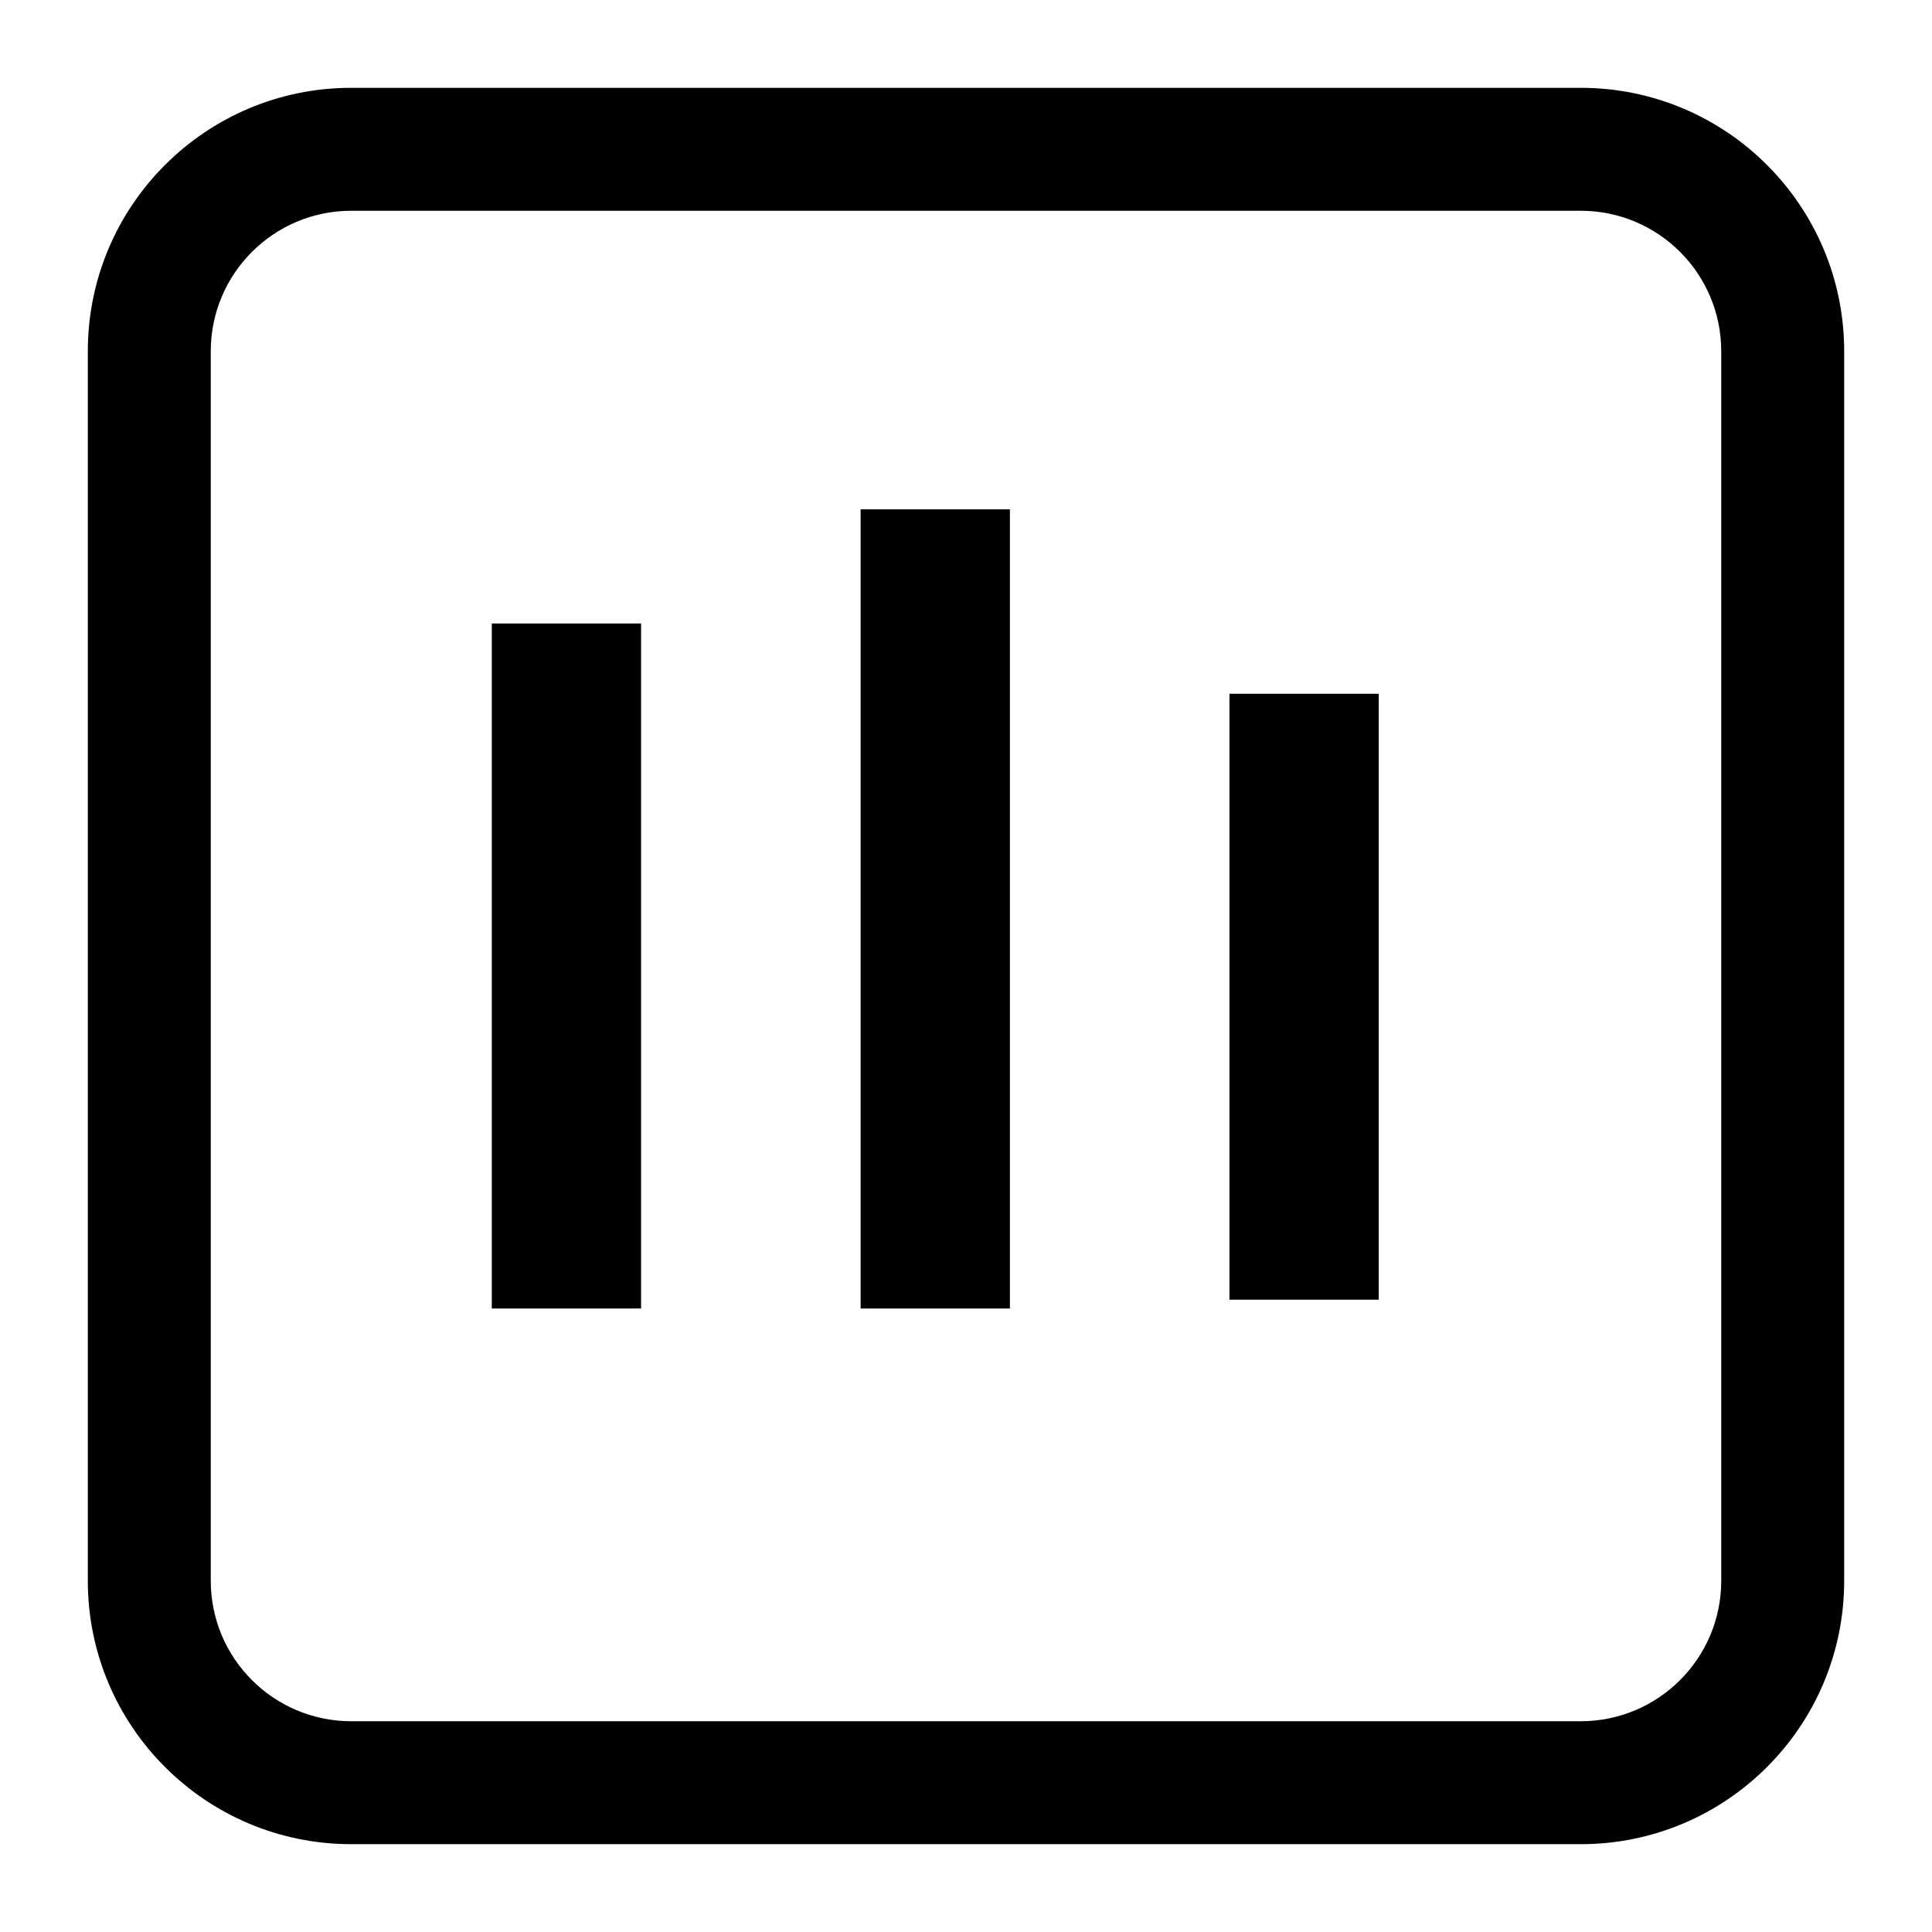
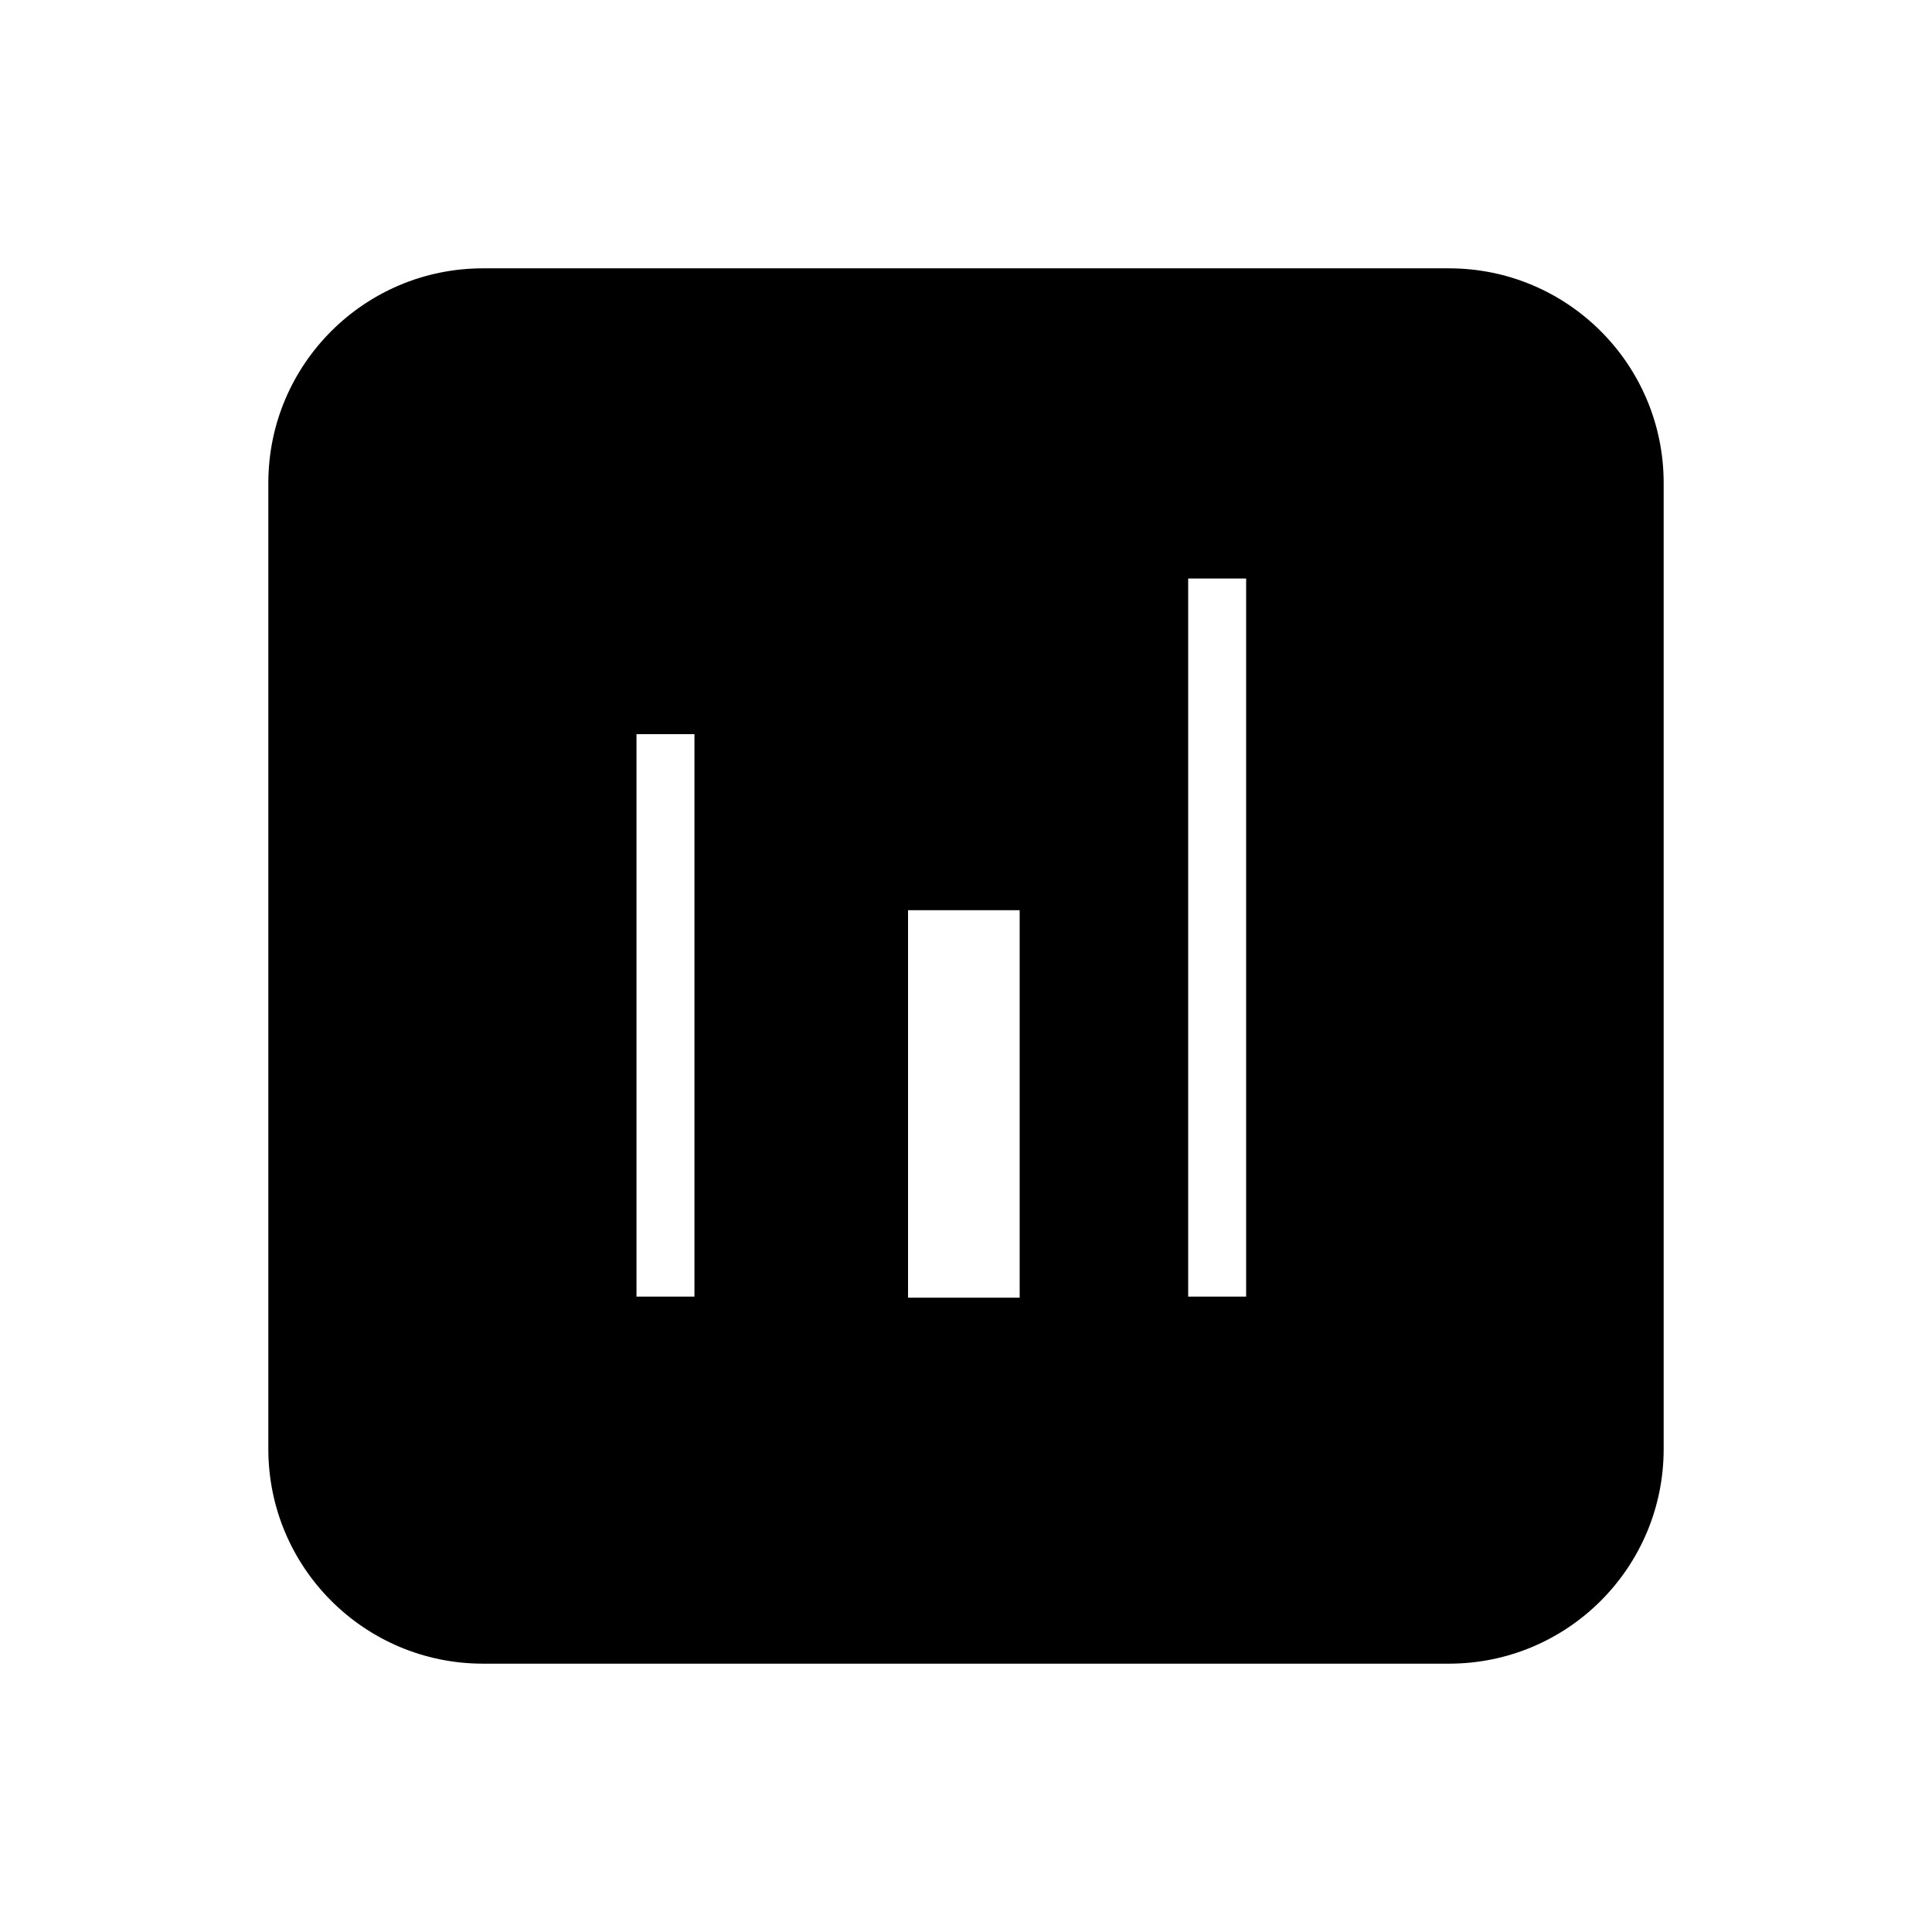
- <svg xmlns="http://www.w3.org/2000/svg" viewBox="0 0 22 22">
-   <path fill="#000000" fill-rule="evenodd" d="M18 1H4a3 3 0 0 0-3 3v14a3 3 0 0 0 3 3h14a3 3 0 0 0 3-3V4a3 3 0 0 0-3-3zm0 1.4a1.6 1.6 0 0 1 1.6 1.6v14A1.6 1.6 0 0 1 18 19.6H4A1.6 1.6 0 0 1 2.4 18V4A1.6 1.6 0 0 1 4 2.4h14zM5.6 7.1h1.7v7.8H5.6V7.1zm4.2-1.3h1.7v9.1h-1.7V5.8zm4.2 2.1h1.7v6.9h-1.7V7.9z" />
+ <svg xmlns="http://www.w3.org/2000/svg" viewBox="0 0 18 18">
+   <path fill="#000000" fill-rule="evenodd" d="M4.5 2.5h9a2 2 0 0 1 2 2v9a2 2 0 0 1-2 2h-9a2 2 0 0 1-2-2v-9a2 2 0 0 1 2-2z M5.93 6.84h0.54v5.24H5.93V6.84z M8.46 8.48h1.04v3.61H8.46V8.48z M11.07 5.39h0.54v6.69h-0.54V5.39z" />
</svg>
